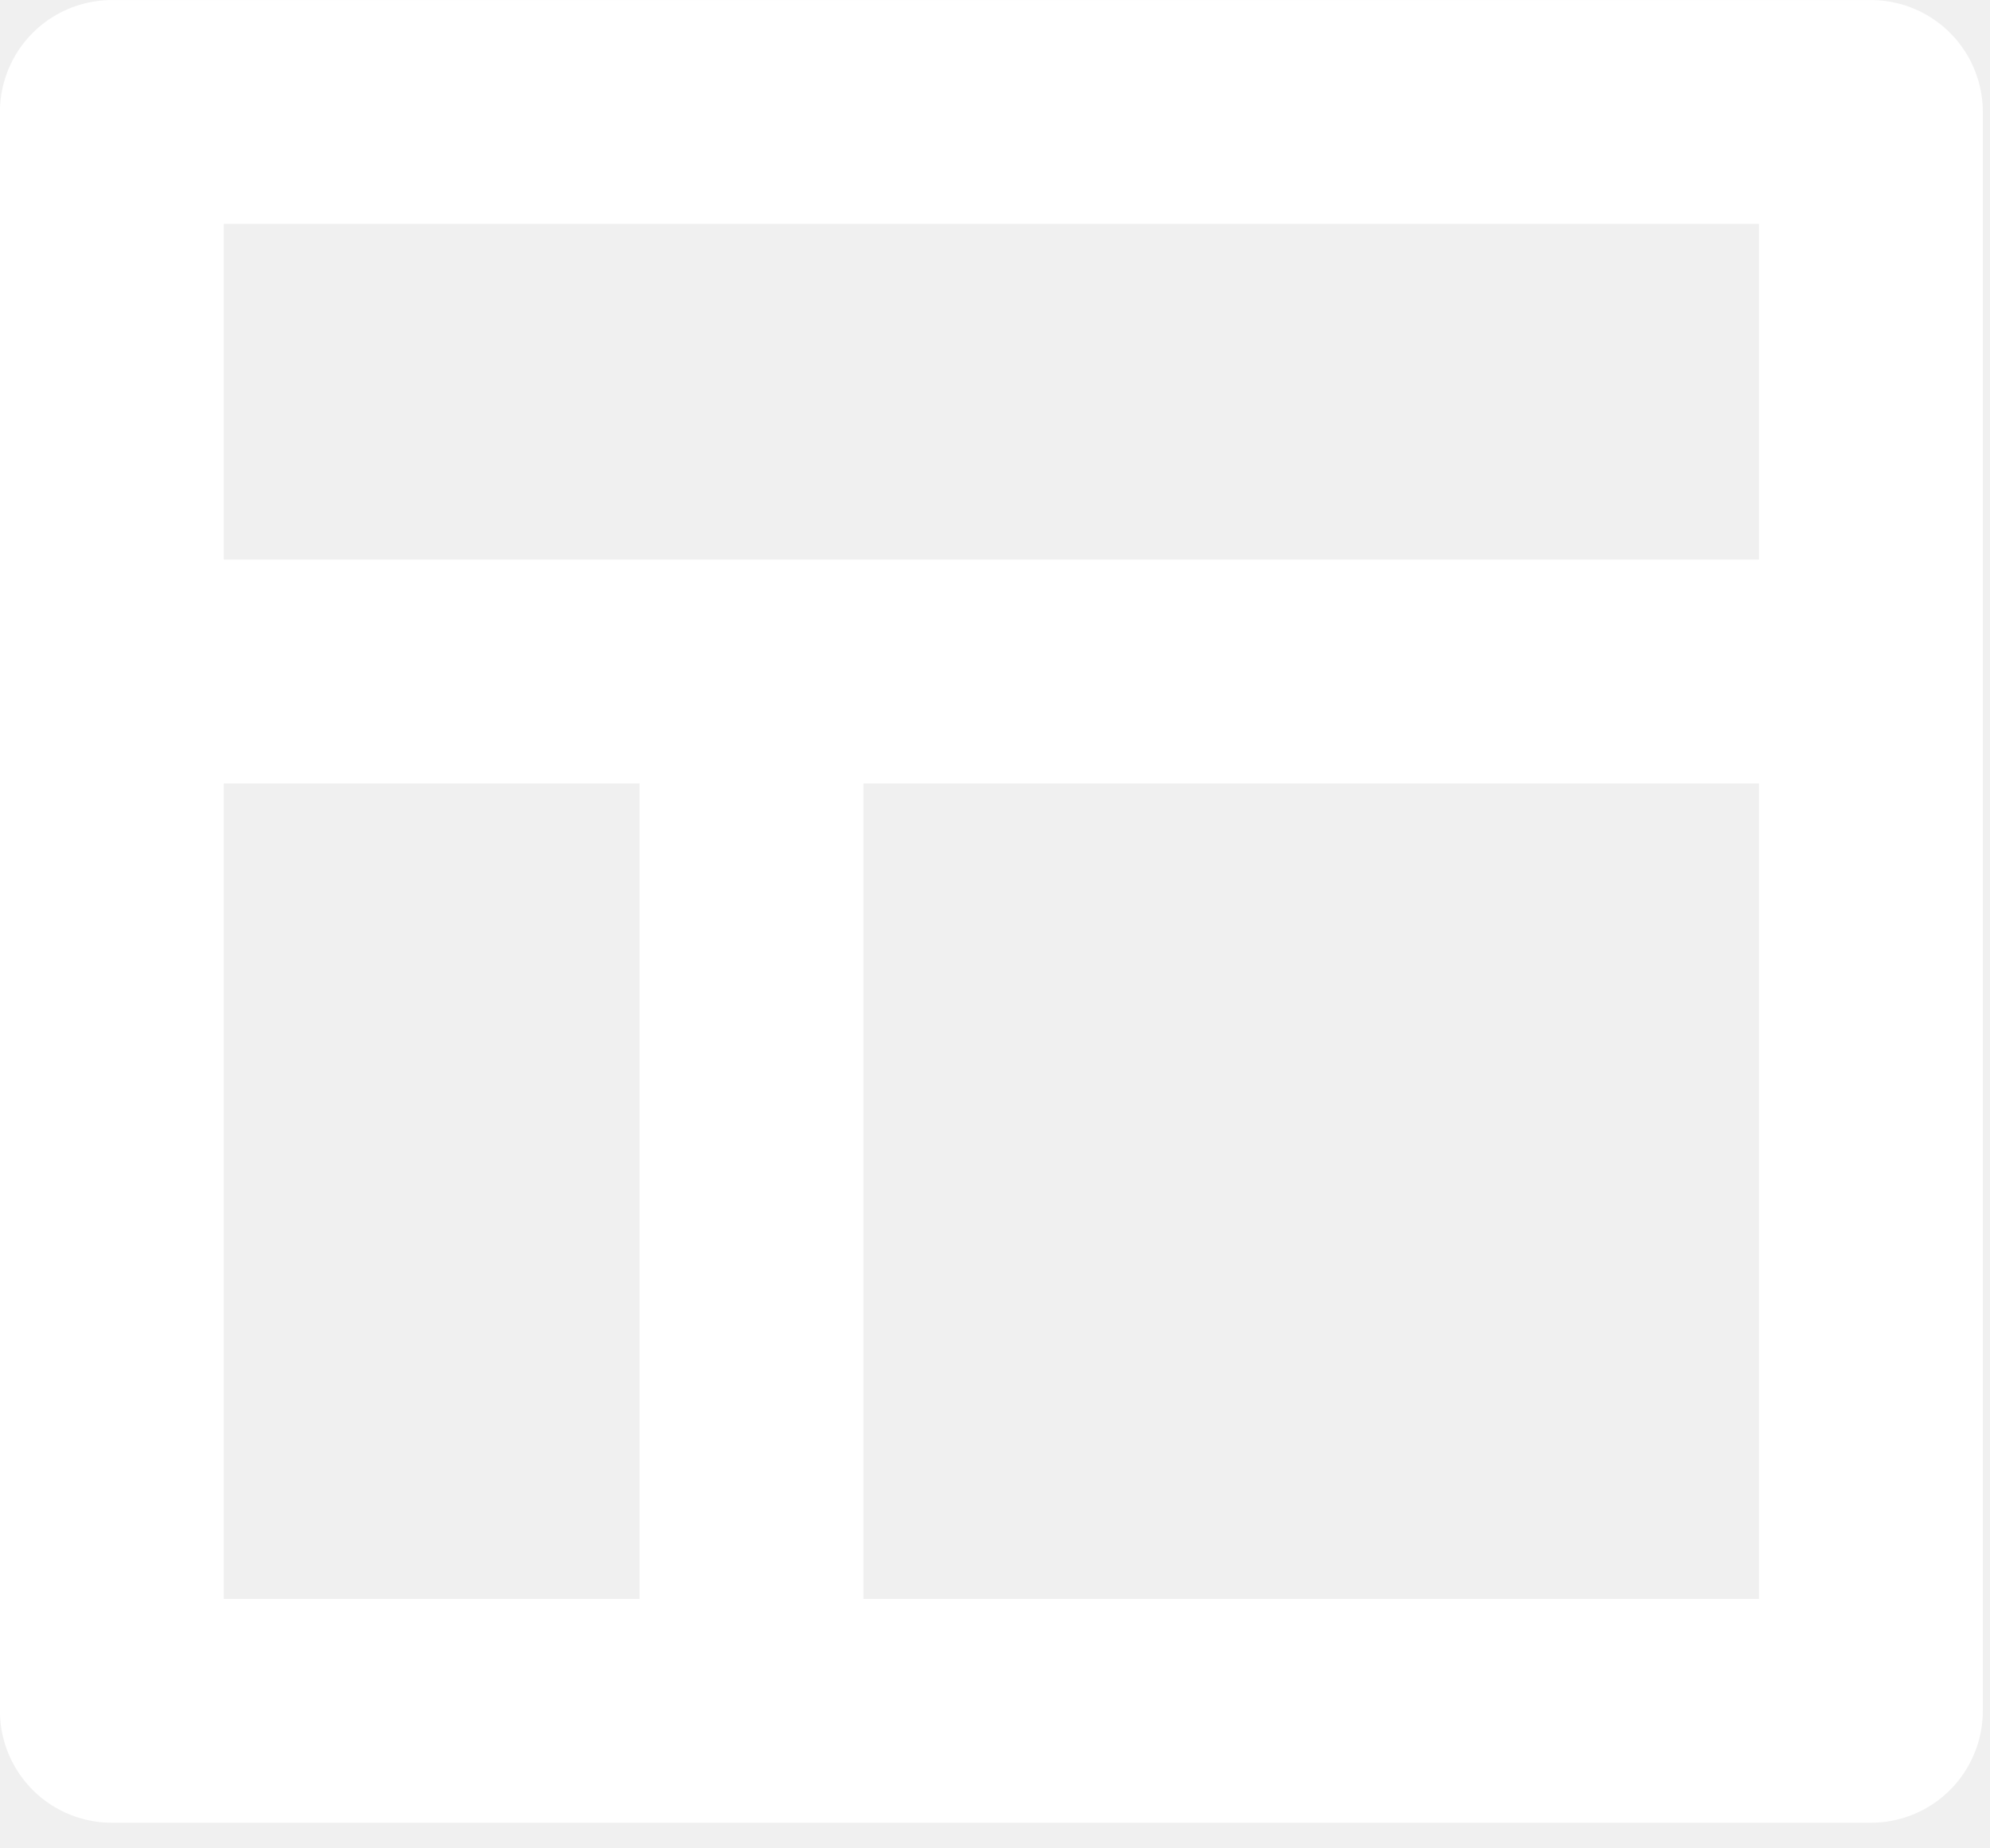
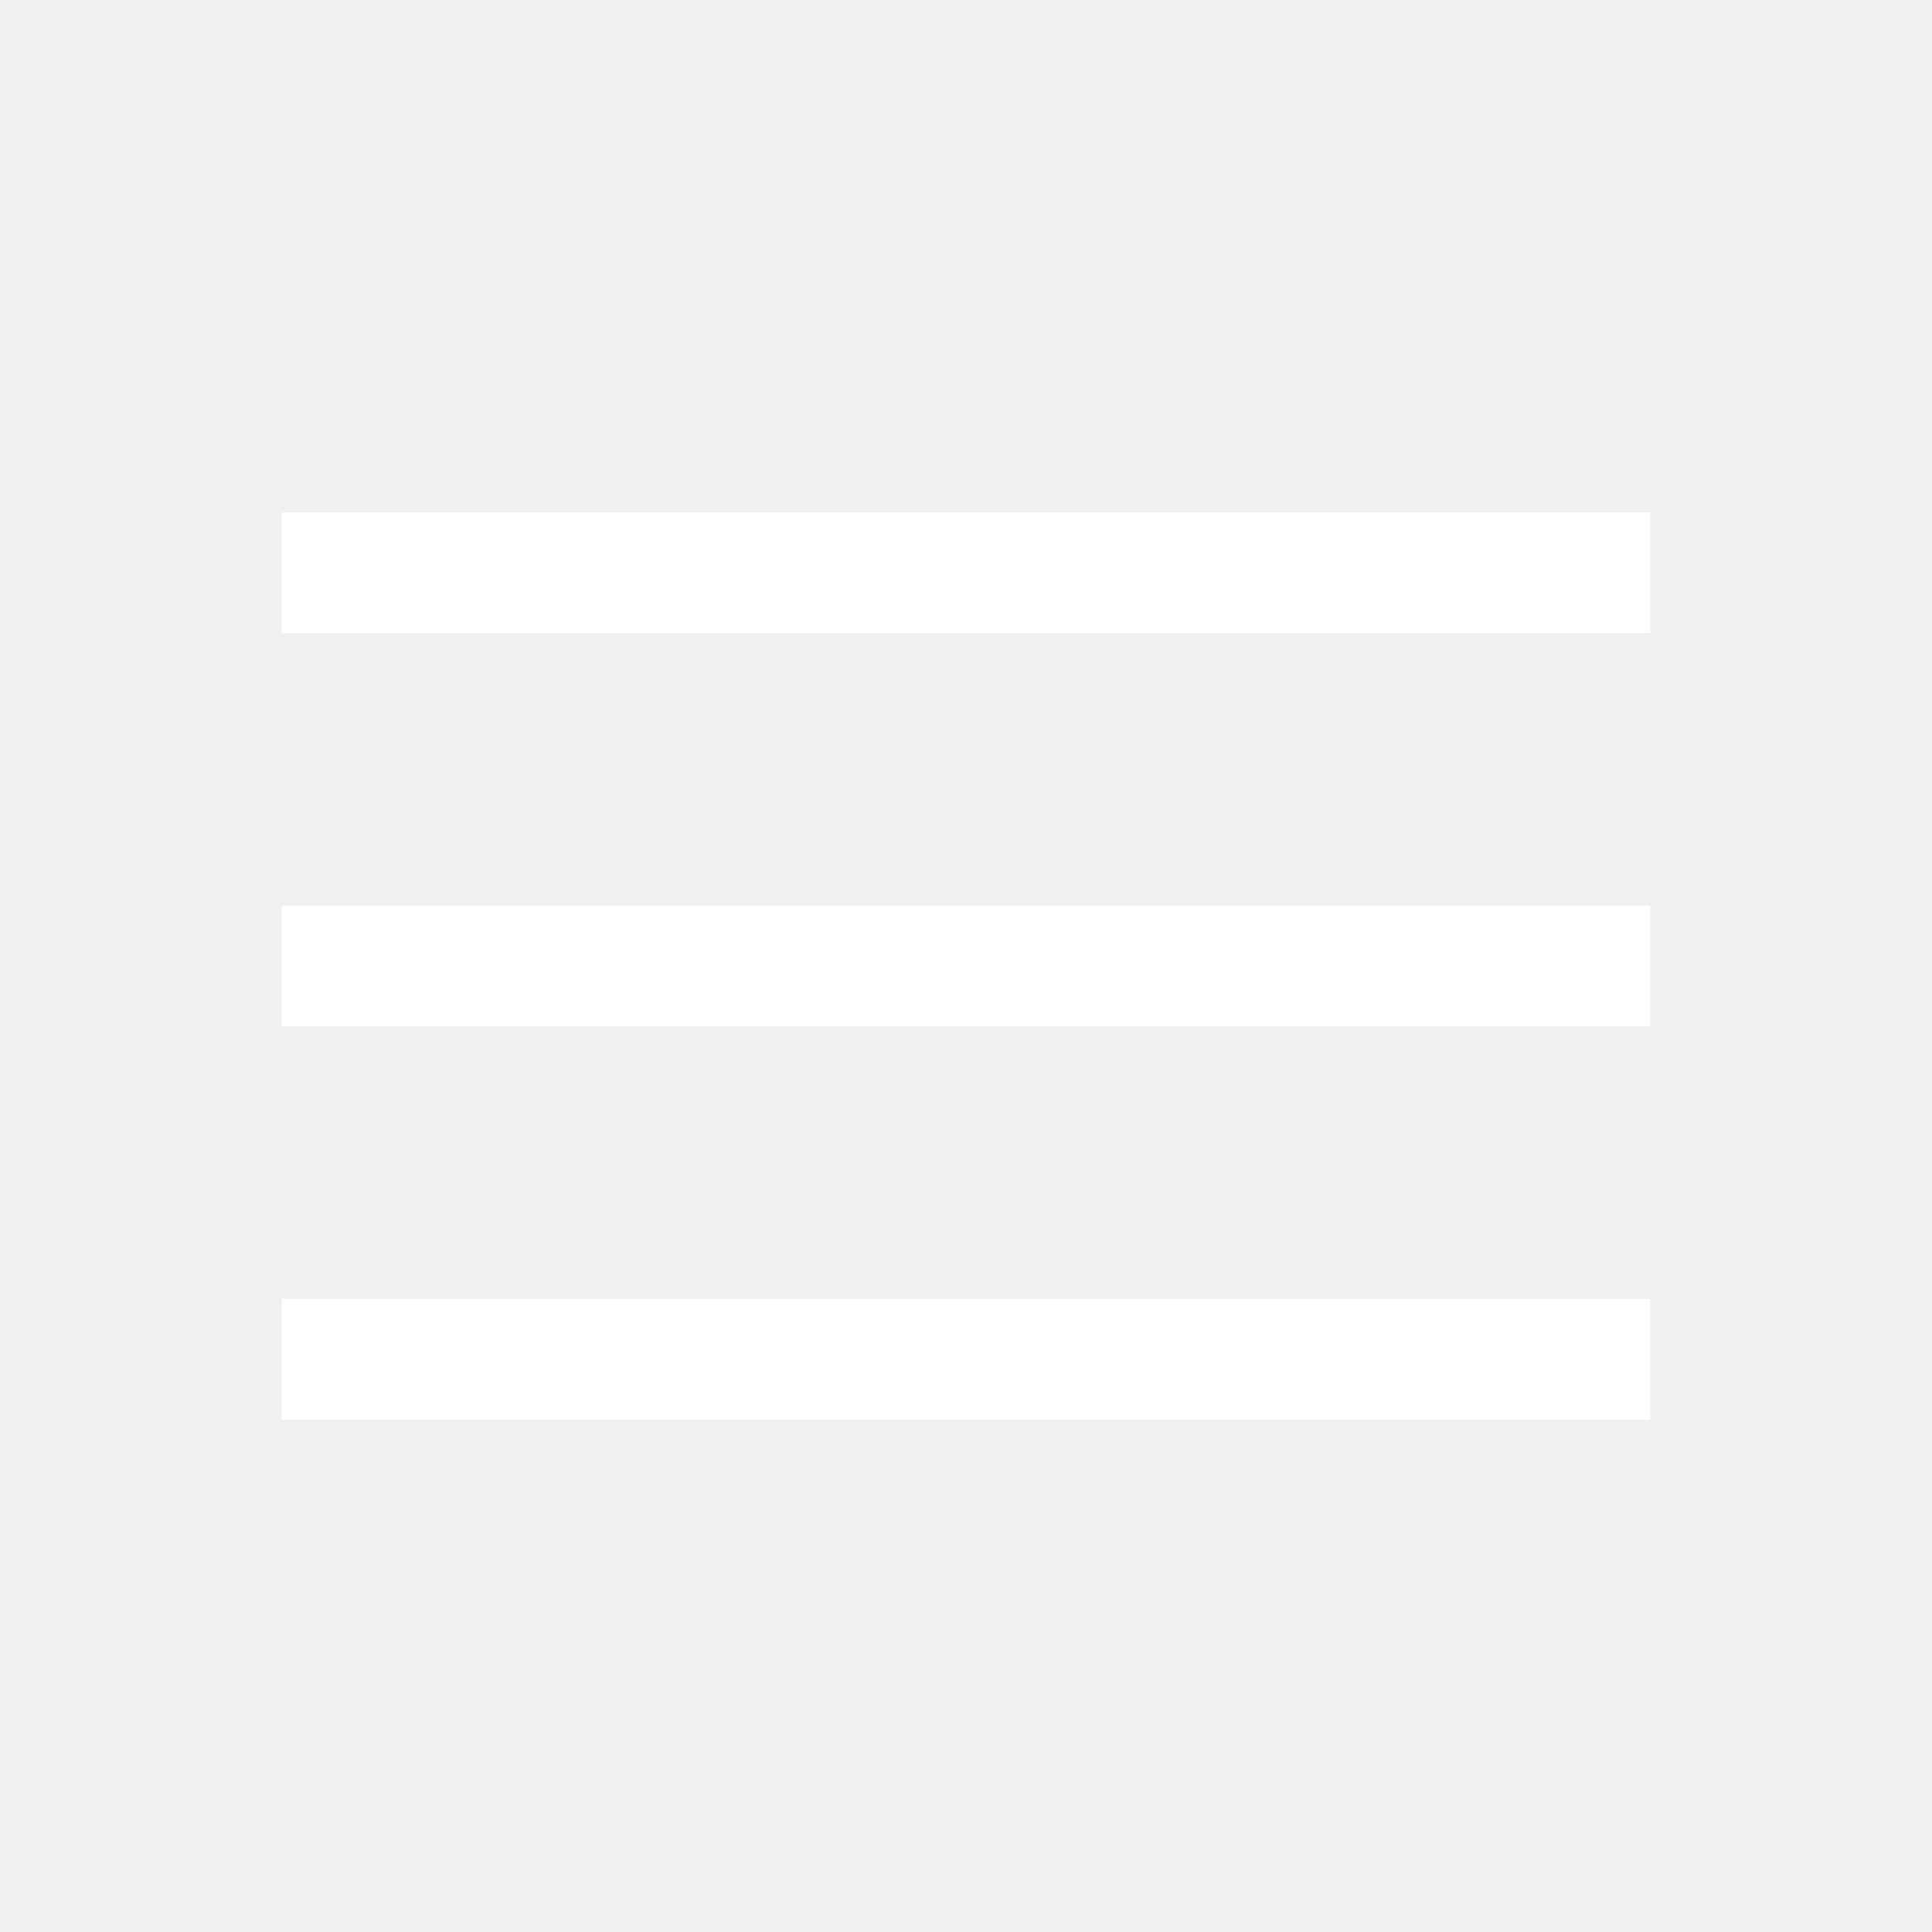
- <svg xmlns="http://www.w3.org/2000/svg" width="14" height="13" viewBox="0 0 14 13" fill="none">
-   <path d="M0.787 4.725H13.162M5.287 4.725V12.038M0.787 0.788H13.162V12.038H0.787V0.788Z" stroke="white" stroke-width="1.575" stroke-linecap="round" stroke-linejoin="round" />
+ <svg xmlns="http://www.w3.org/2000/svg" width="24" height="24" viewBox="0 0 24 24" fill="none">
+   <path d="M3.5 17.635V16.135H20.5V17.635H3.5ZM3.5 12.75V11.25H20.5V12.75H3.5ZM3.5 7.865V6.366H20.5V7.865H3.5Z" fill="white" />
</svg>
